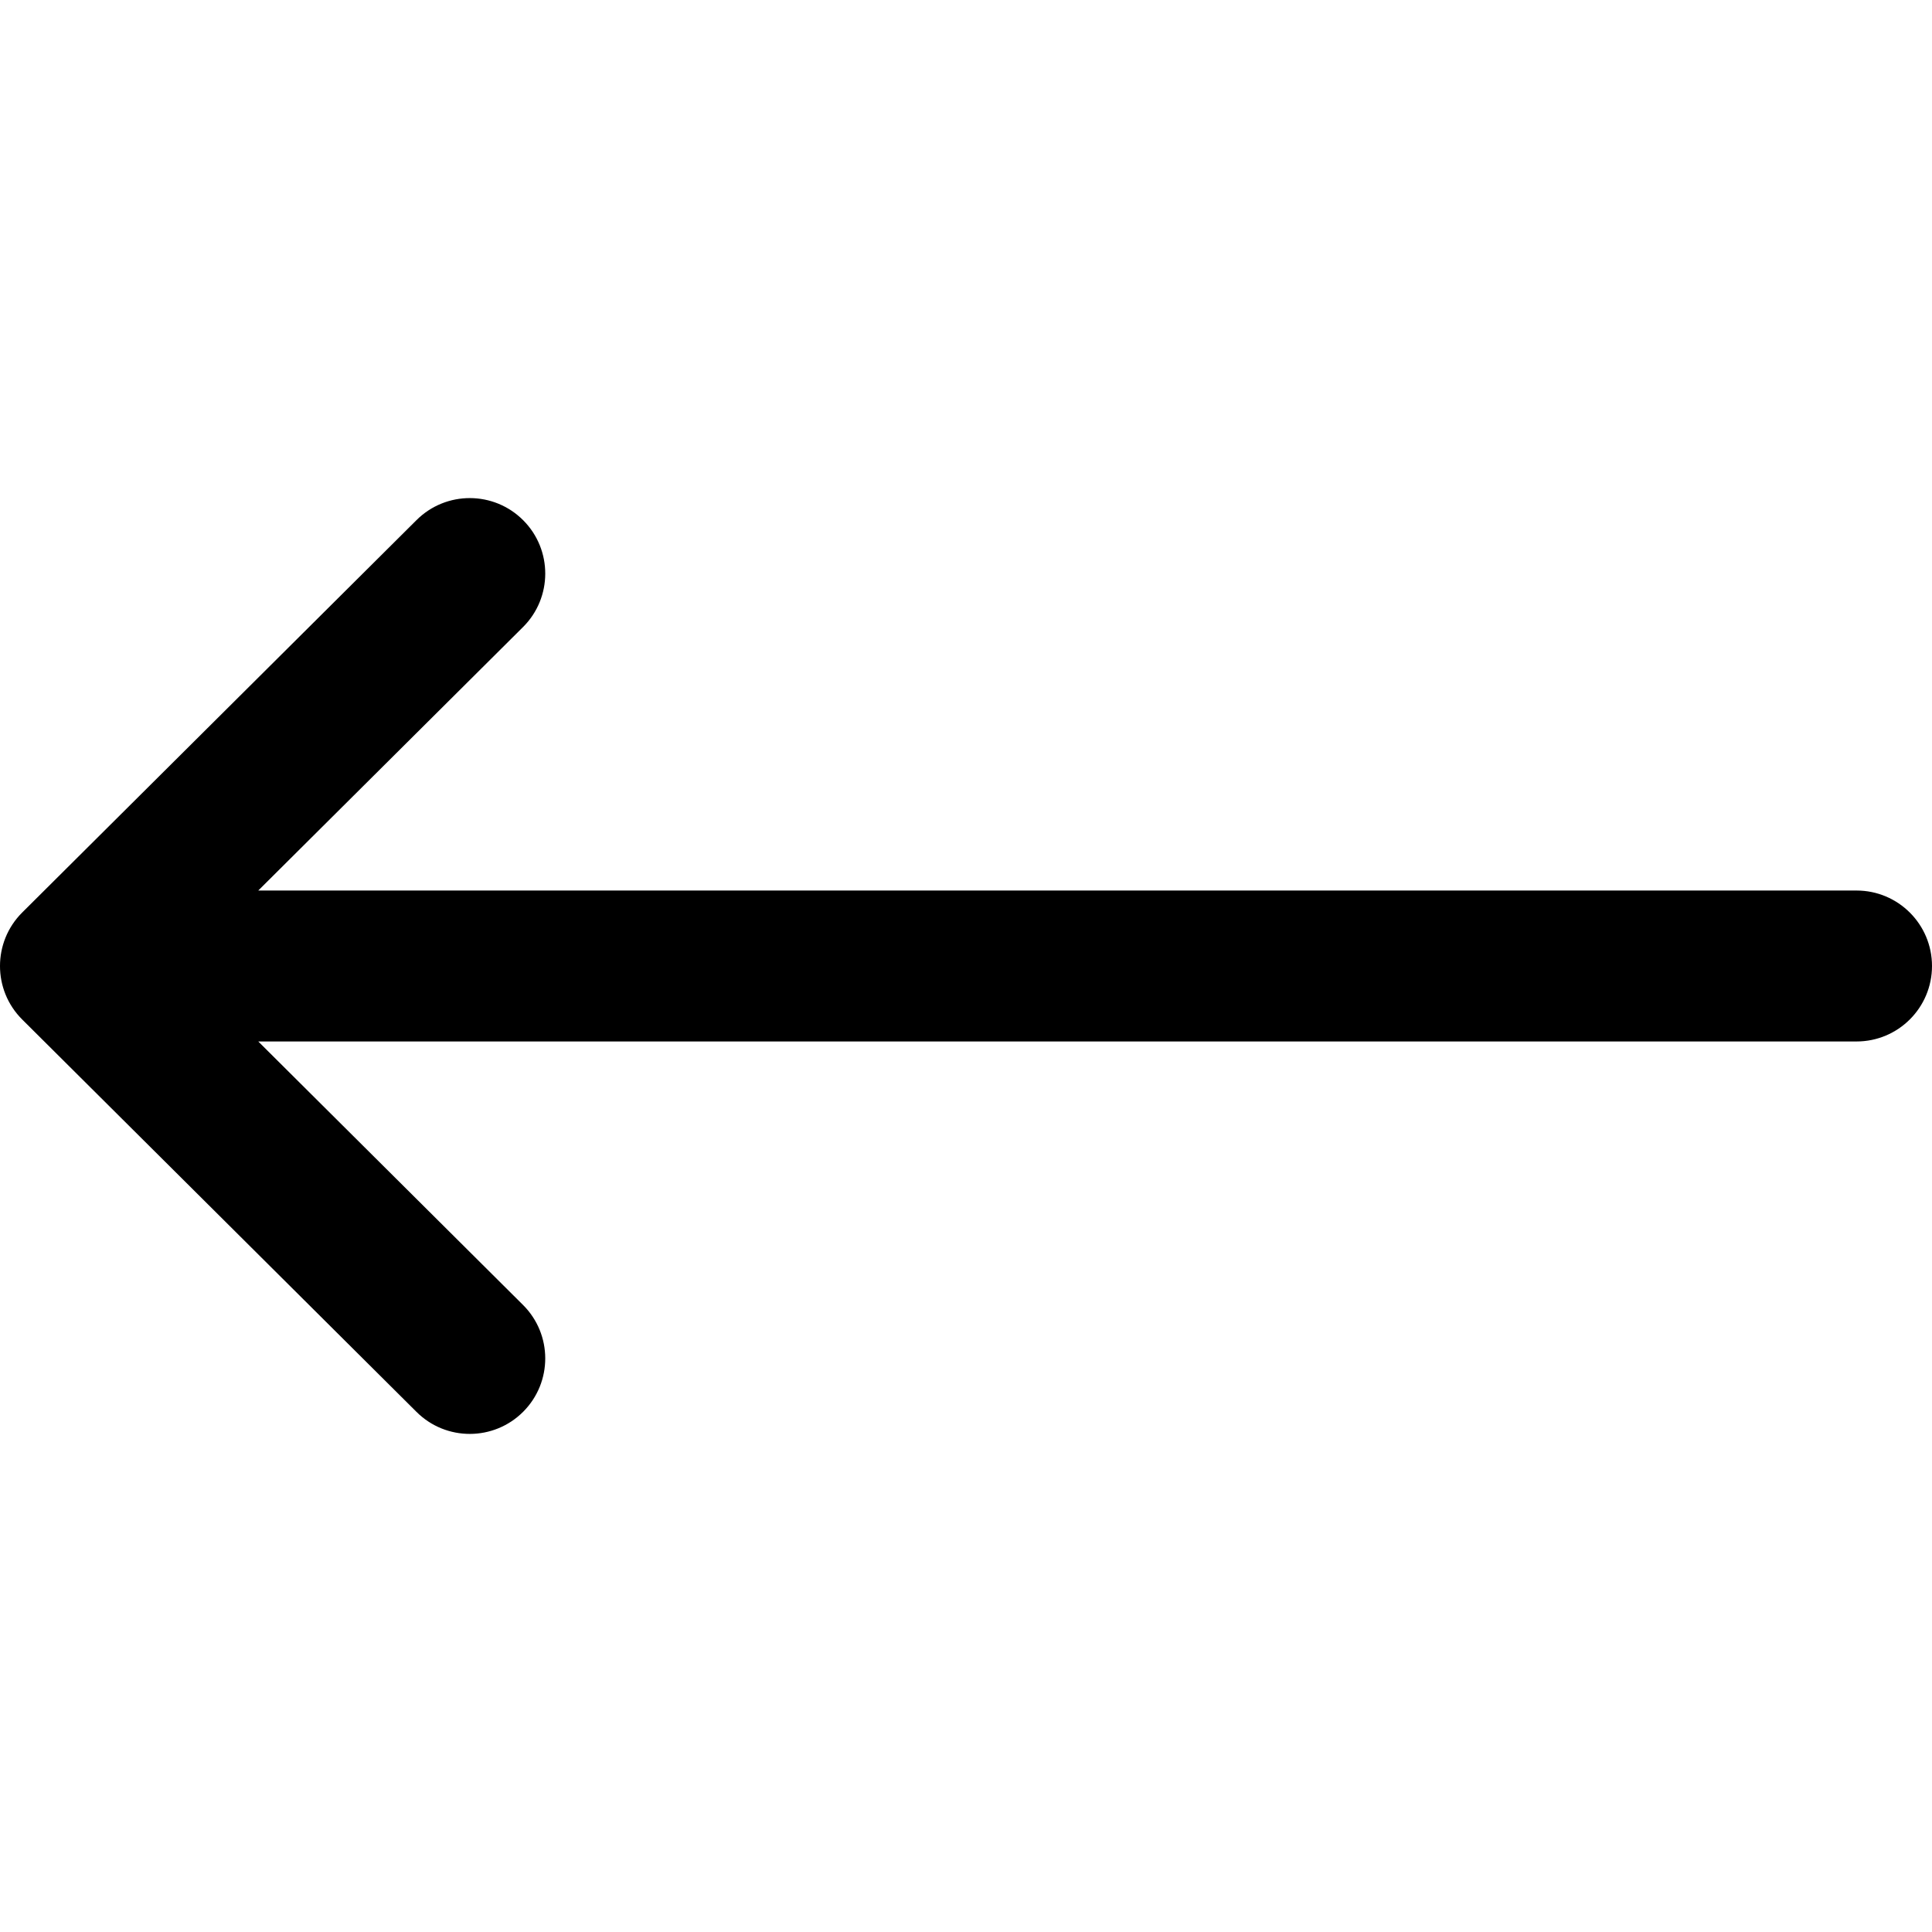
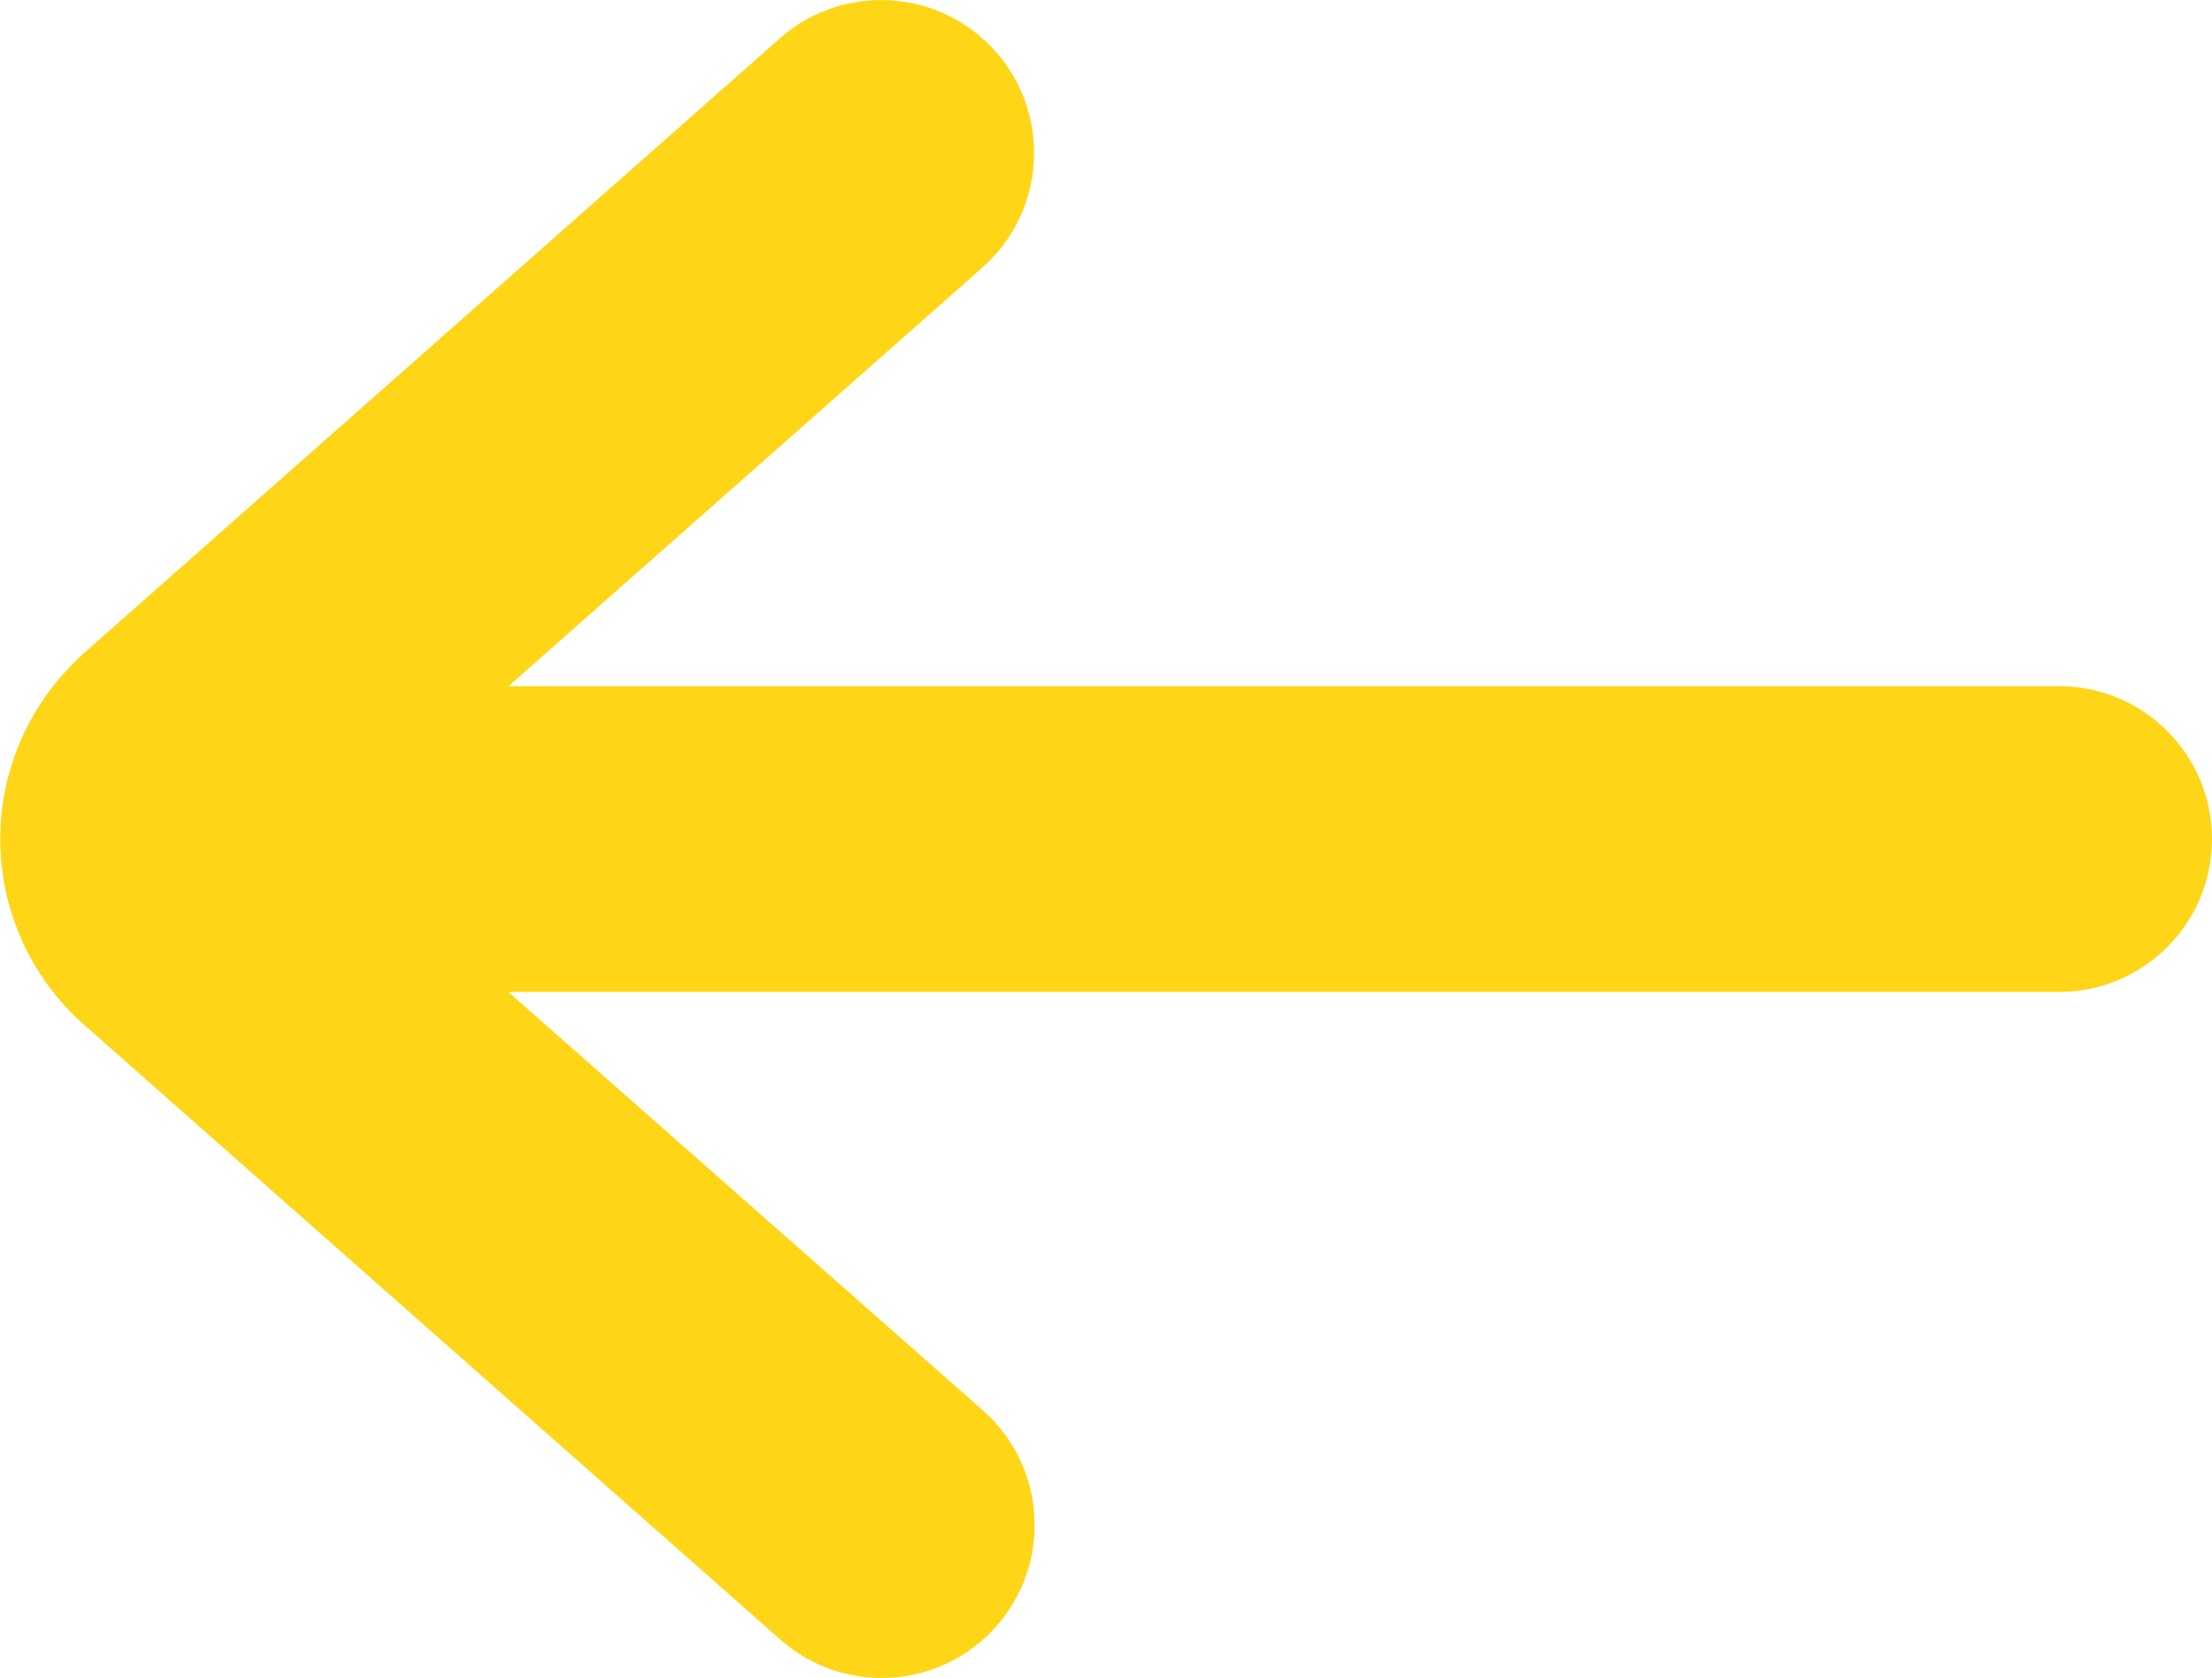
- <svg xmlns="http://www.w3.org/2000/svg" version="1.1" id="Capa_1" viewBox="0 0 512 512" style="enable-background:new 0 0 512 512;" xml:space="preserve">
-   <path d="M5.866,241.843c0.006-0.006,0.011-0.013,0.018-0.019l104.504-104  c7.829-7.791,20.493-7.762,28.285,0.068c7.792,7.829,7.762,20.492-0.067,28.284L68.442,236H492c11.046,0,20,8.954,20,20  c0,11.046-8.954,20-20,20H68.442l70.162,69.824c7.829,7.792,7.859,20.455,0.067,28.284c-7.793,7.831-20.457,7.858-28.285,0.068  l-104.504-104c-0.006-0.006-0.011-0.013-0.018-0.019C-1.968,262.339-1.943,249.635,5.866,241.843z" />
+ <svg xmlns="http://www.w3.org/2000/svg" id="Layer_1" data-name="Layer 1" viewBox="0 0 202.54 153.68">
+   <defs>
+     <style>
+ 			.cls-1 {
+ 				fill: #ffd617;
+ 			}
+ 		</style>
+   </defs>
+   <path class="cls-1" d="M194.31,62.85h-142L95.7,24.51a14,14,0,1,0-18.54-21h0L12.39,60.74l1-.85a22.69,22.69,0,0,0,0,33.92l63.82,56.37a14,14,0,0,0,18.54-21L52.29,90.85h142a14,14,0,1,0,0-28Z" transform="translate(-5.75)" />
</svg>
